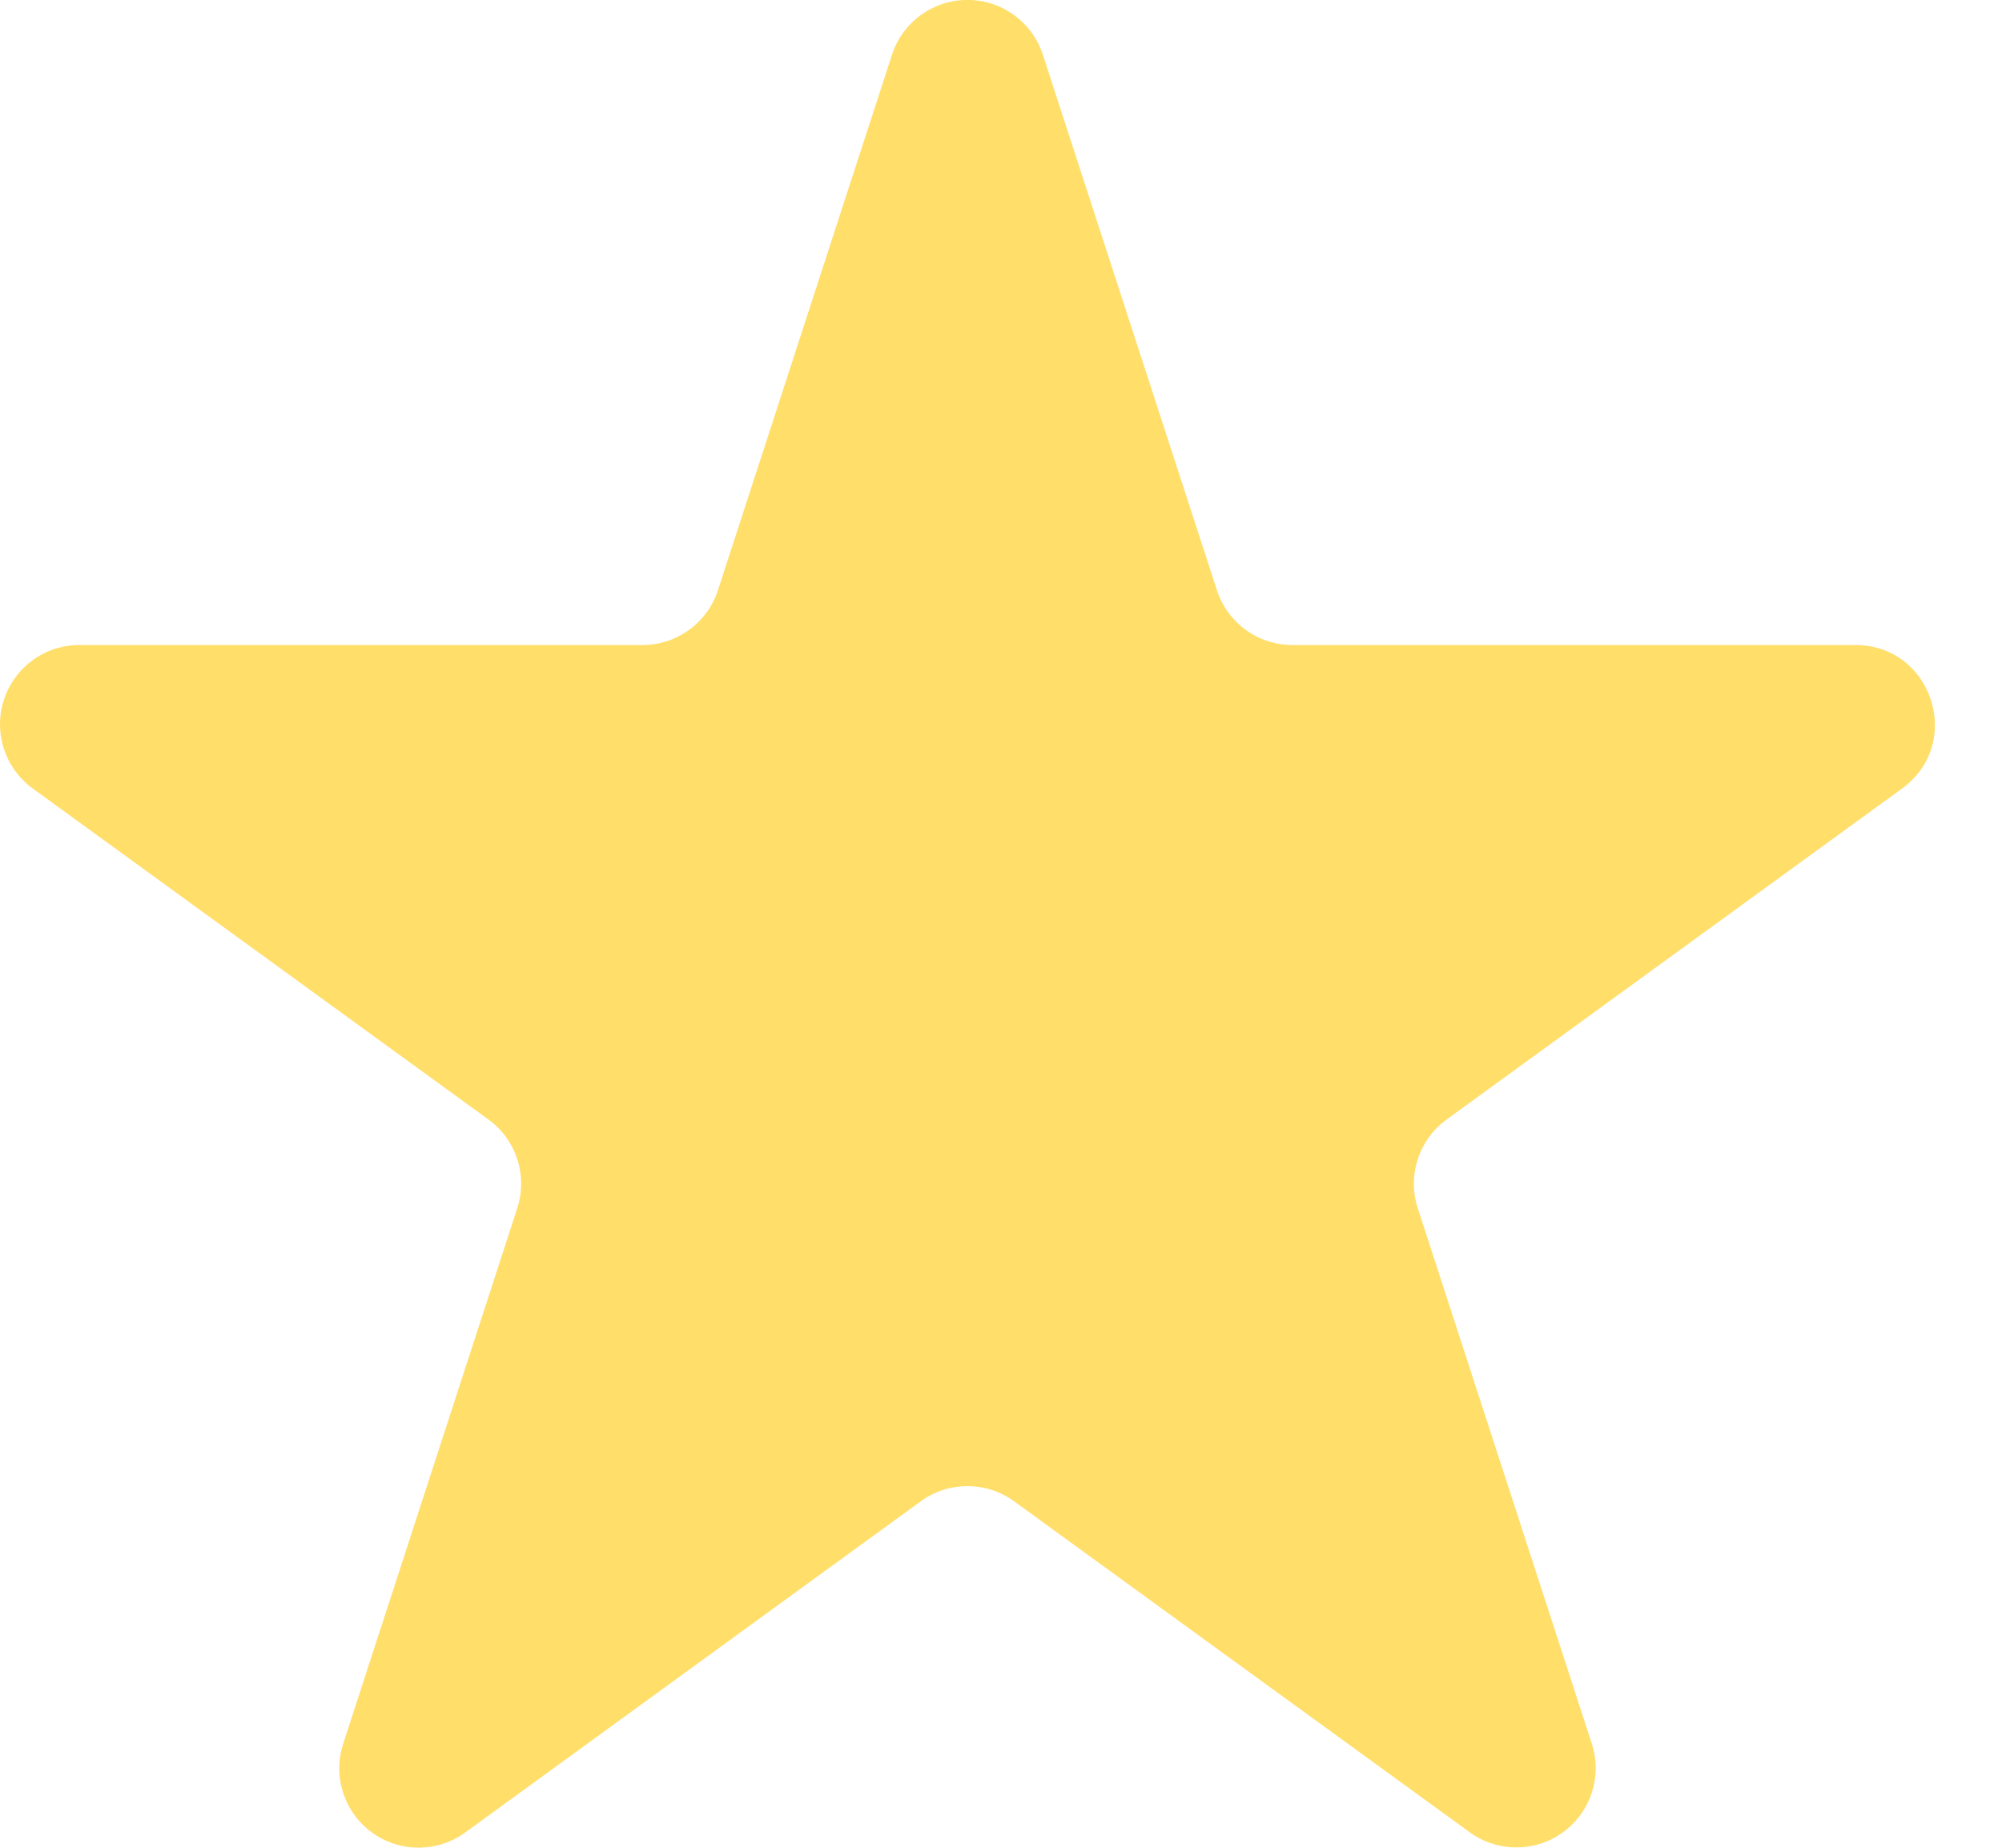
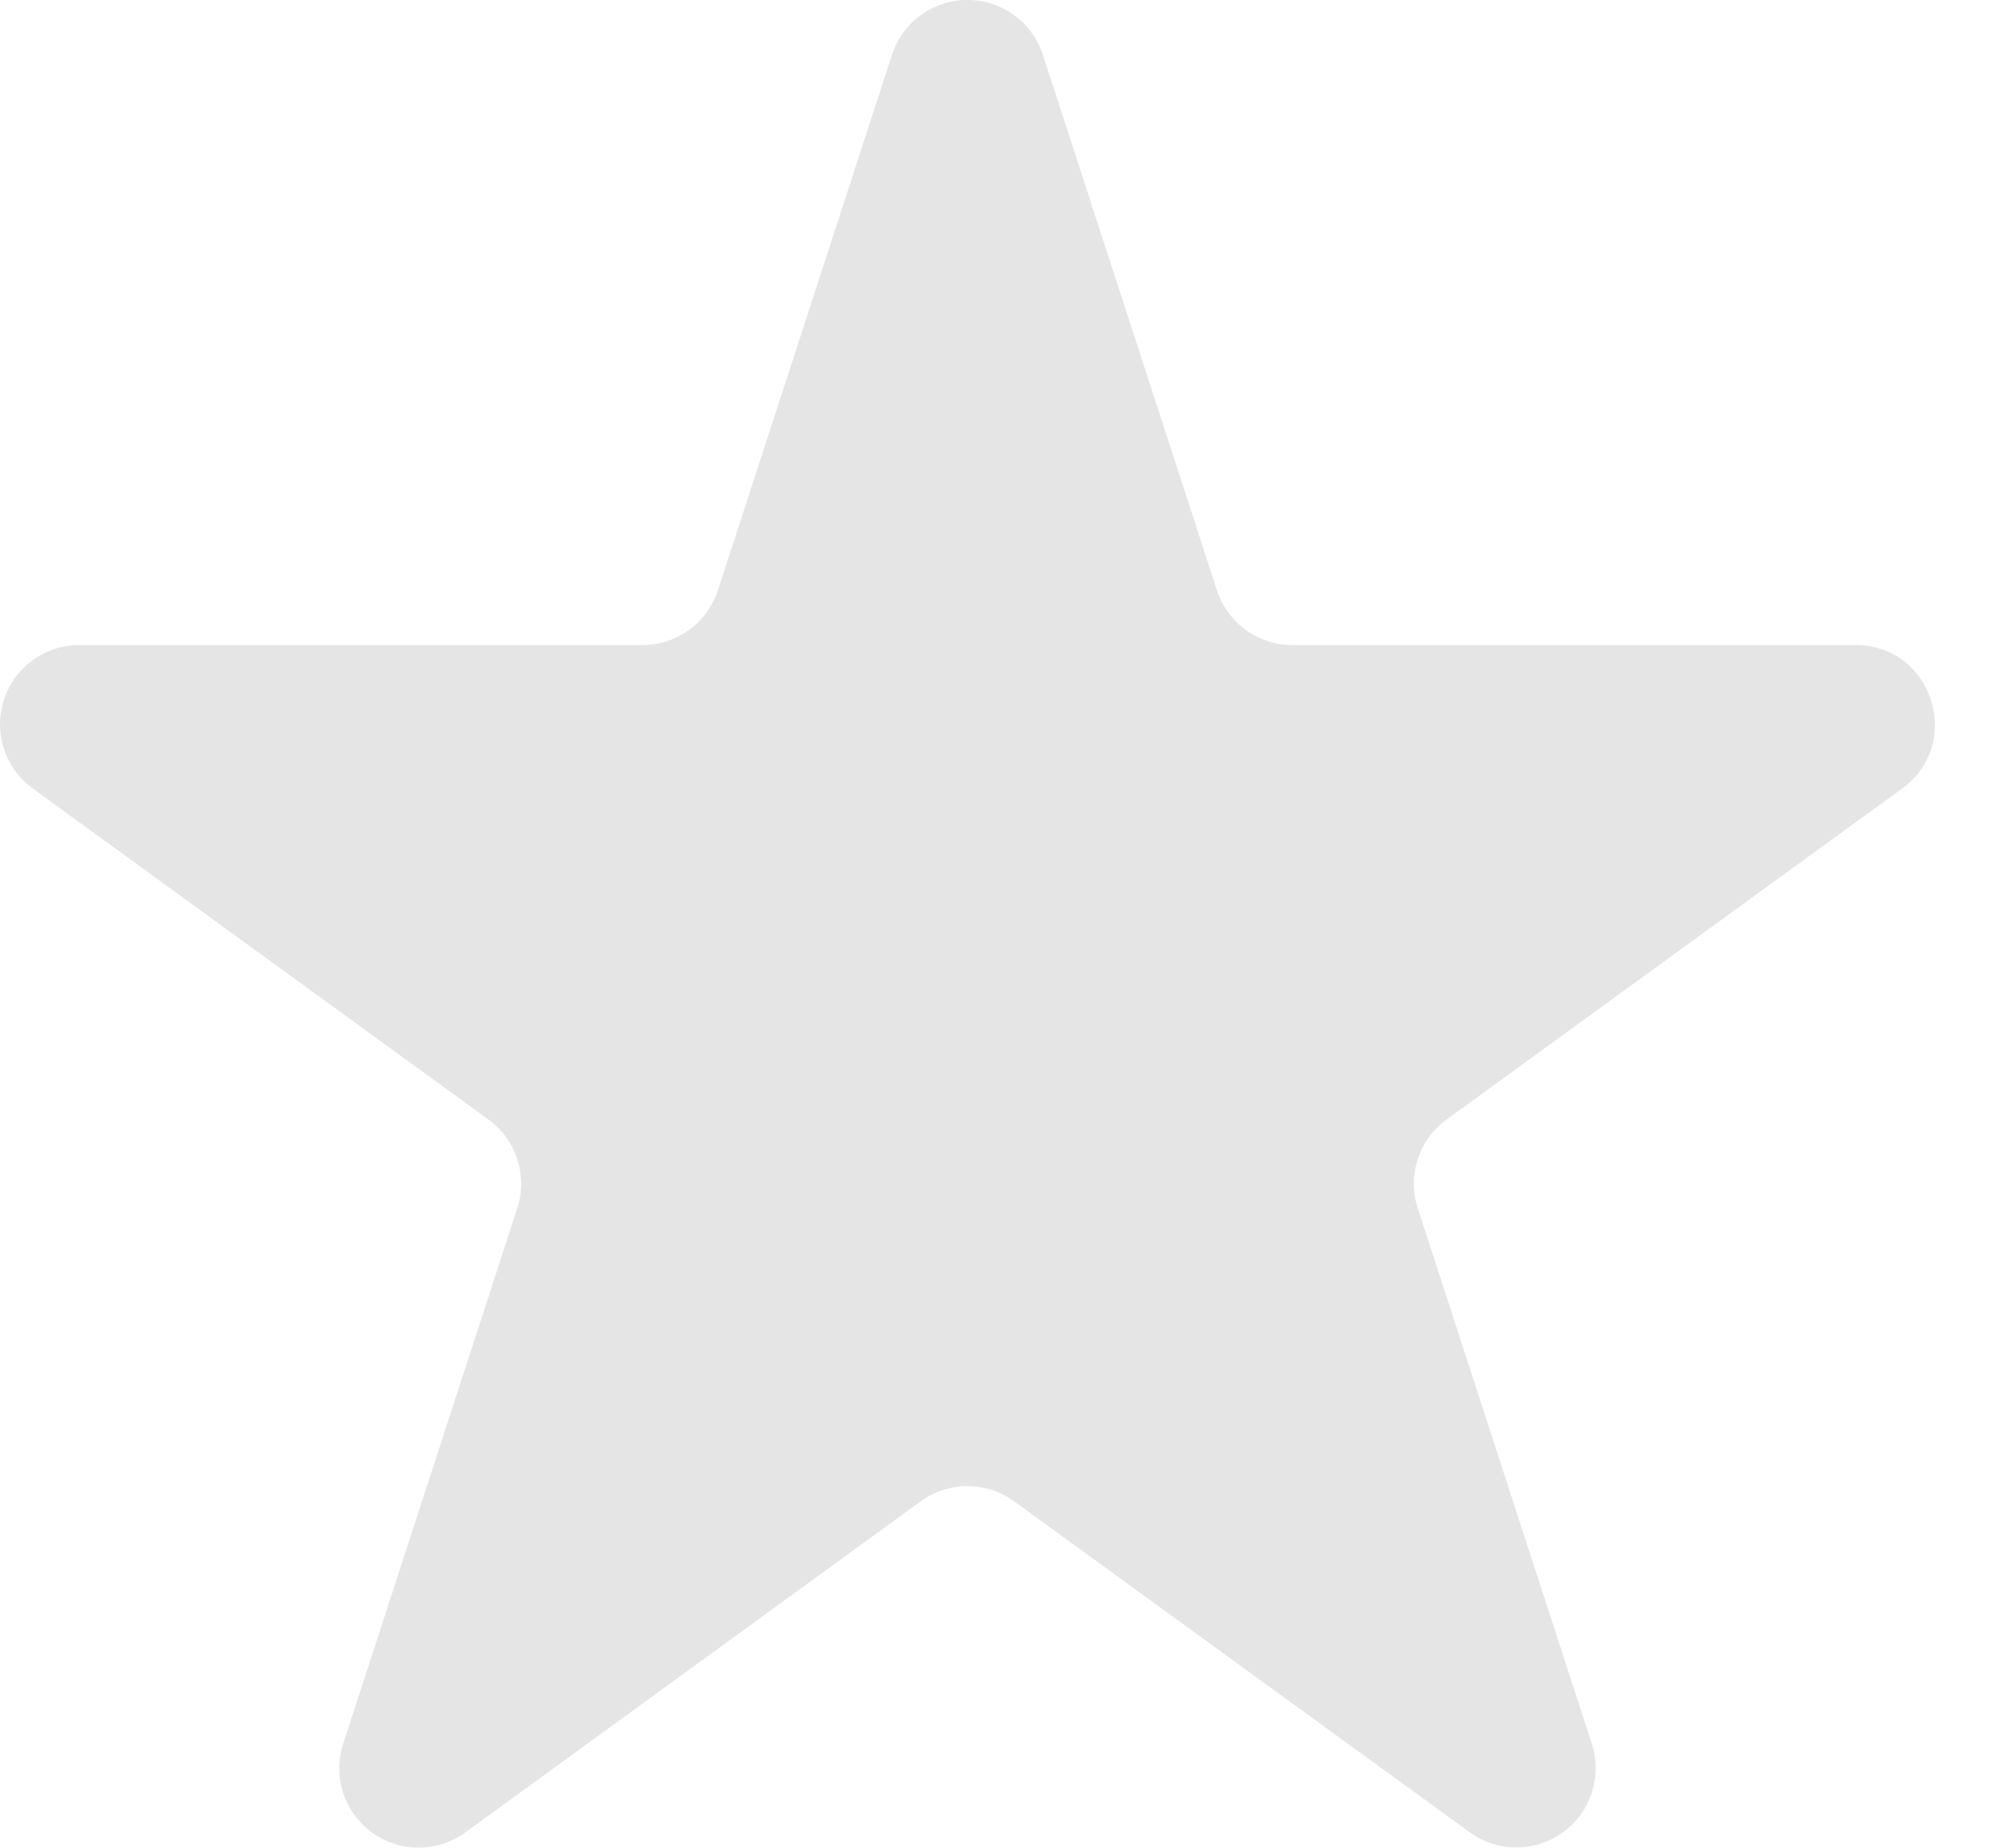
<svg xmlns="http://www.w3.org/2000/svg" width="13" height="12" fill="none" viewBox="0 0 13 12">
-   <path fill="#FFDE6A" d="M5.792.356a.515.515 0 0 1 .98 0l1.13 3.477a.515.515 0 0 0 .49.356h3.656c.499 0 .707.639.303.932l-2.958 2.15a.515.515 0 0 0-.187.575l1.13 3.477a.515.515 0 0 1-.793.576L6.585 9.75a.515.515 0 0 0-.606 0L3.022 11.9a.515.515 0 0 1-.793-.577l1.13-3.477a.515.515 0 0 0-.188-.576L.213 5.121a.515.515 0 0 1 .303-.932h3.656a.515.515 0 0 0 .49-.356L5.792.356z" />
+   <path fill="#E5E5E5" d="M5.792.356a.515.515 0 0 1 .98 0l1.13 3.477a.515.515 0 0 0 .49.356h3.656c.499 0 .707.639.303.932l-2.958 2.15a.515.515 0 0 0-.187.575l1.13 3.477a.515.515 0 0 1-.793.576L6.585 9.75a.515.515 0 0 0-.606 0L3.022 11.9a.515.515 0 0 1-.793-.577l1.13-3.477a.515.515 0 0 0-.188-.576L.213 5.121a.515.515 0 0 1 .303-.932h3.656a.515.515 0 0 0 .49-.356L5.792.356z" />
</svg>
